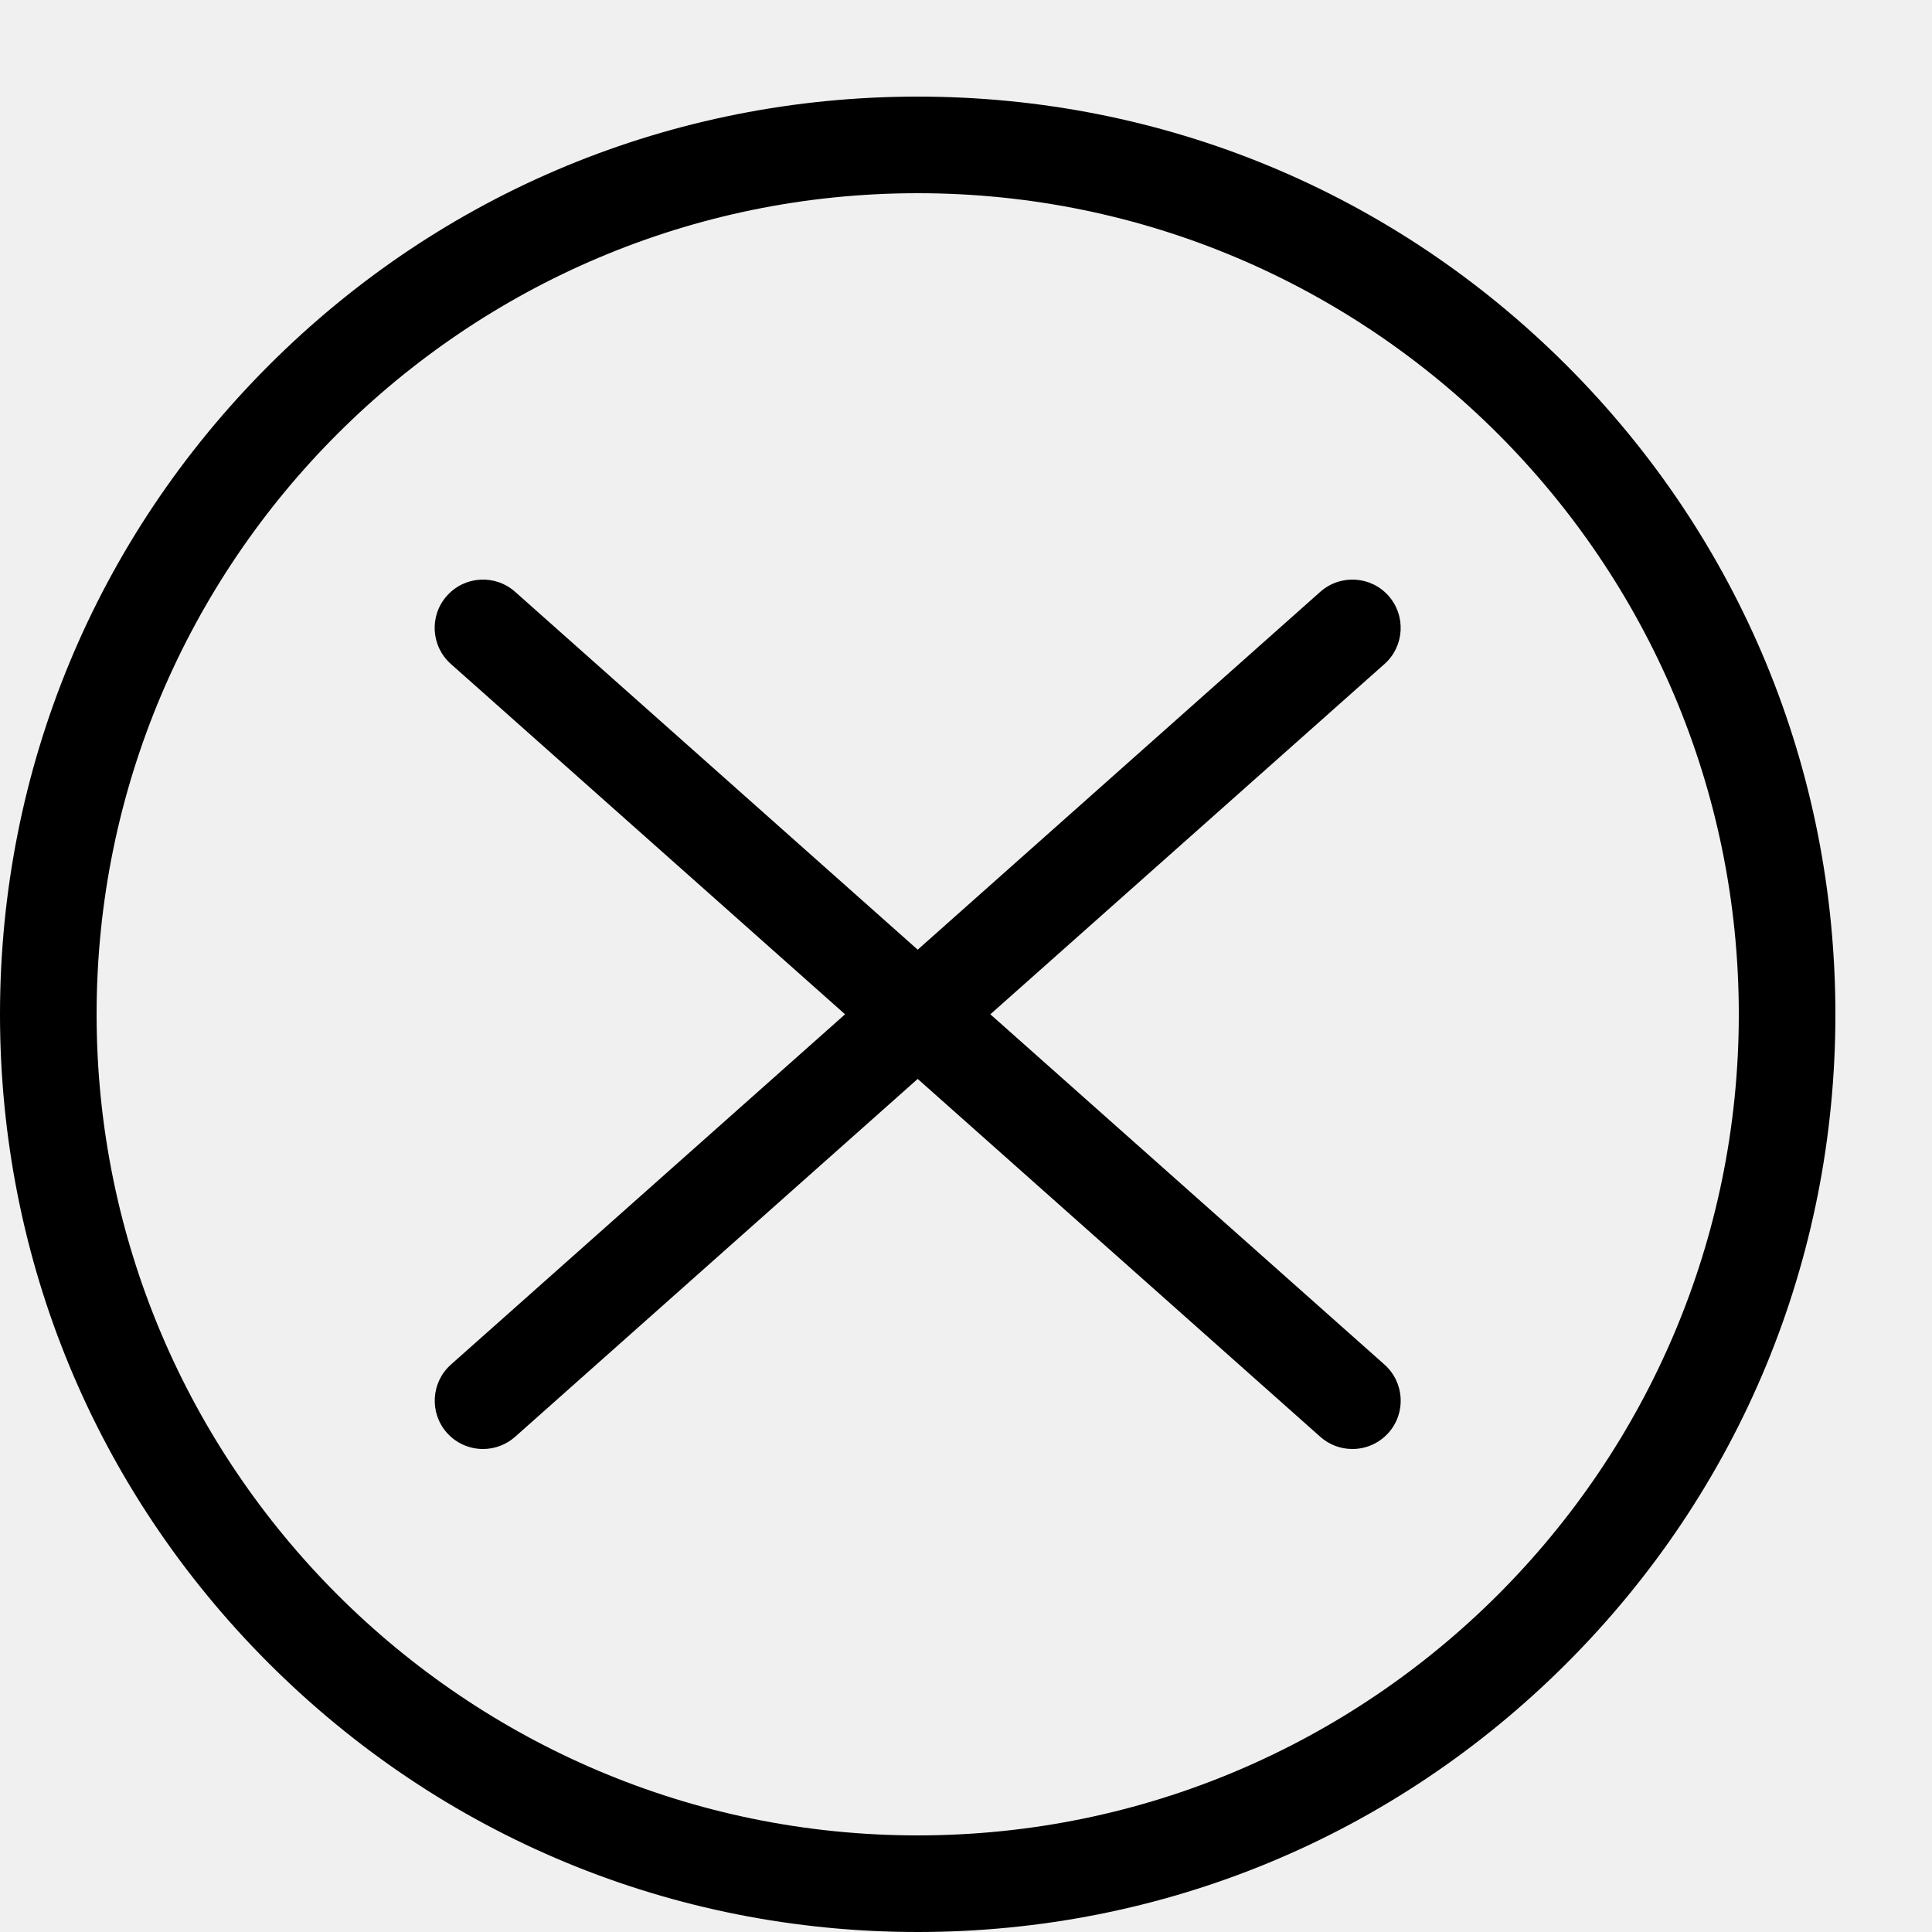
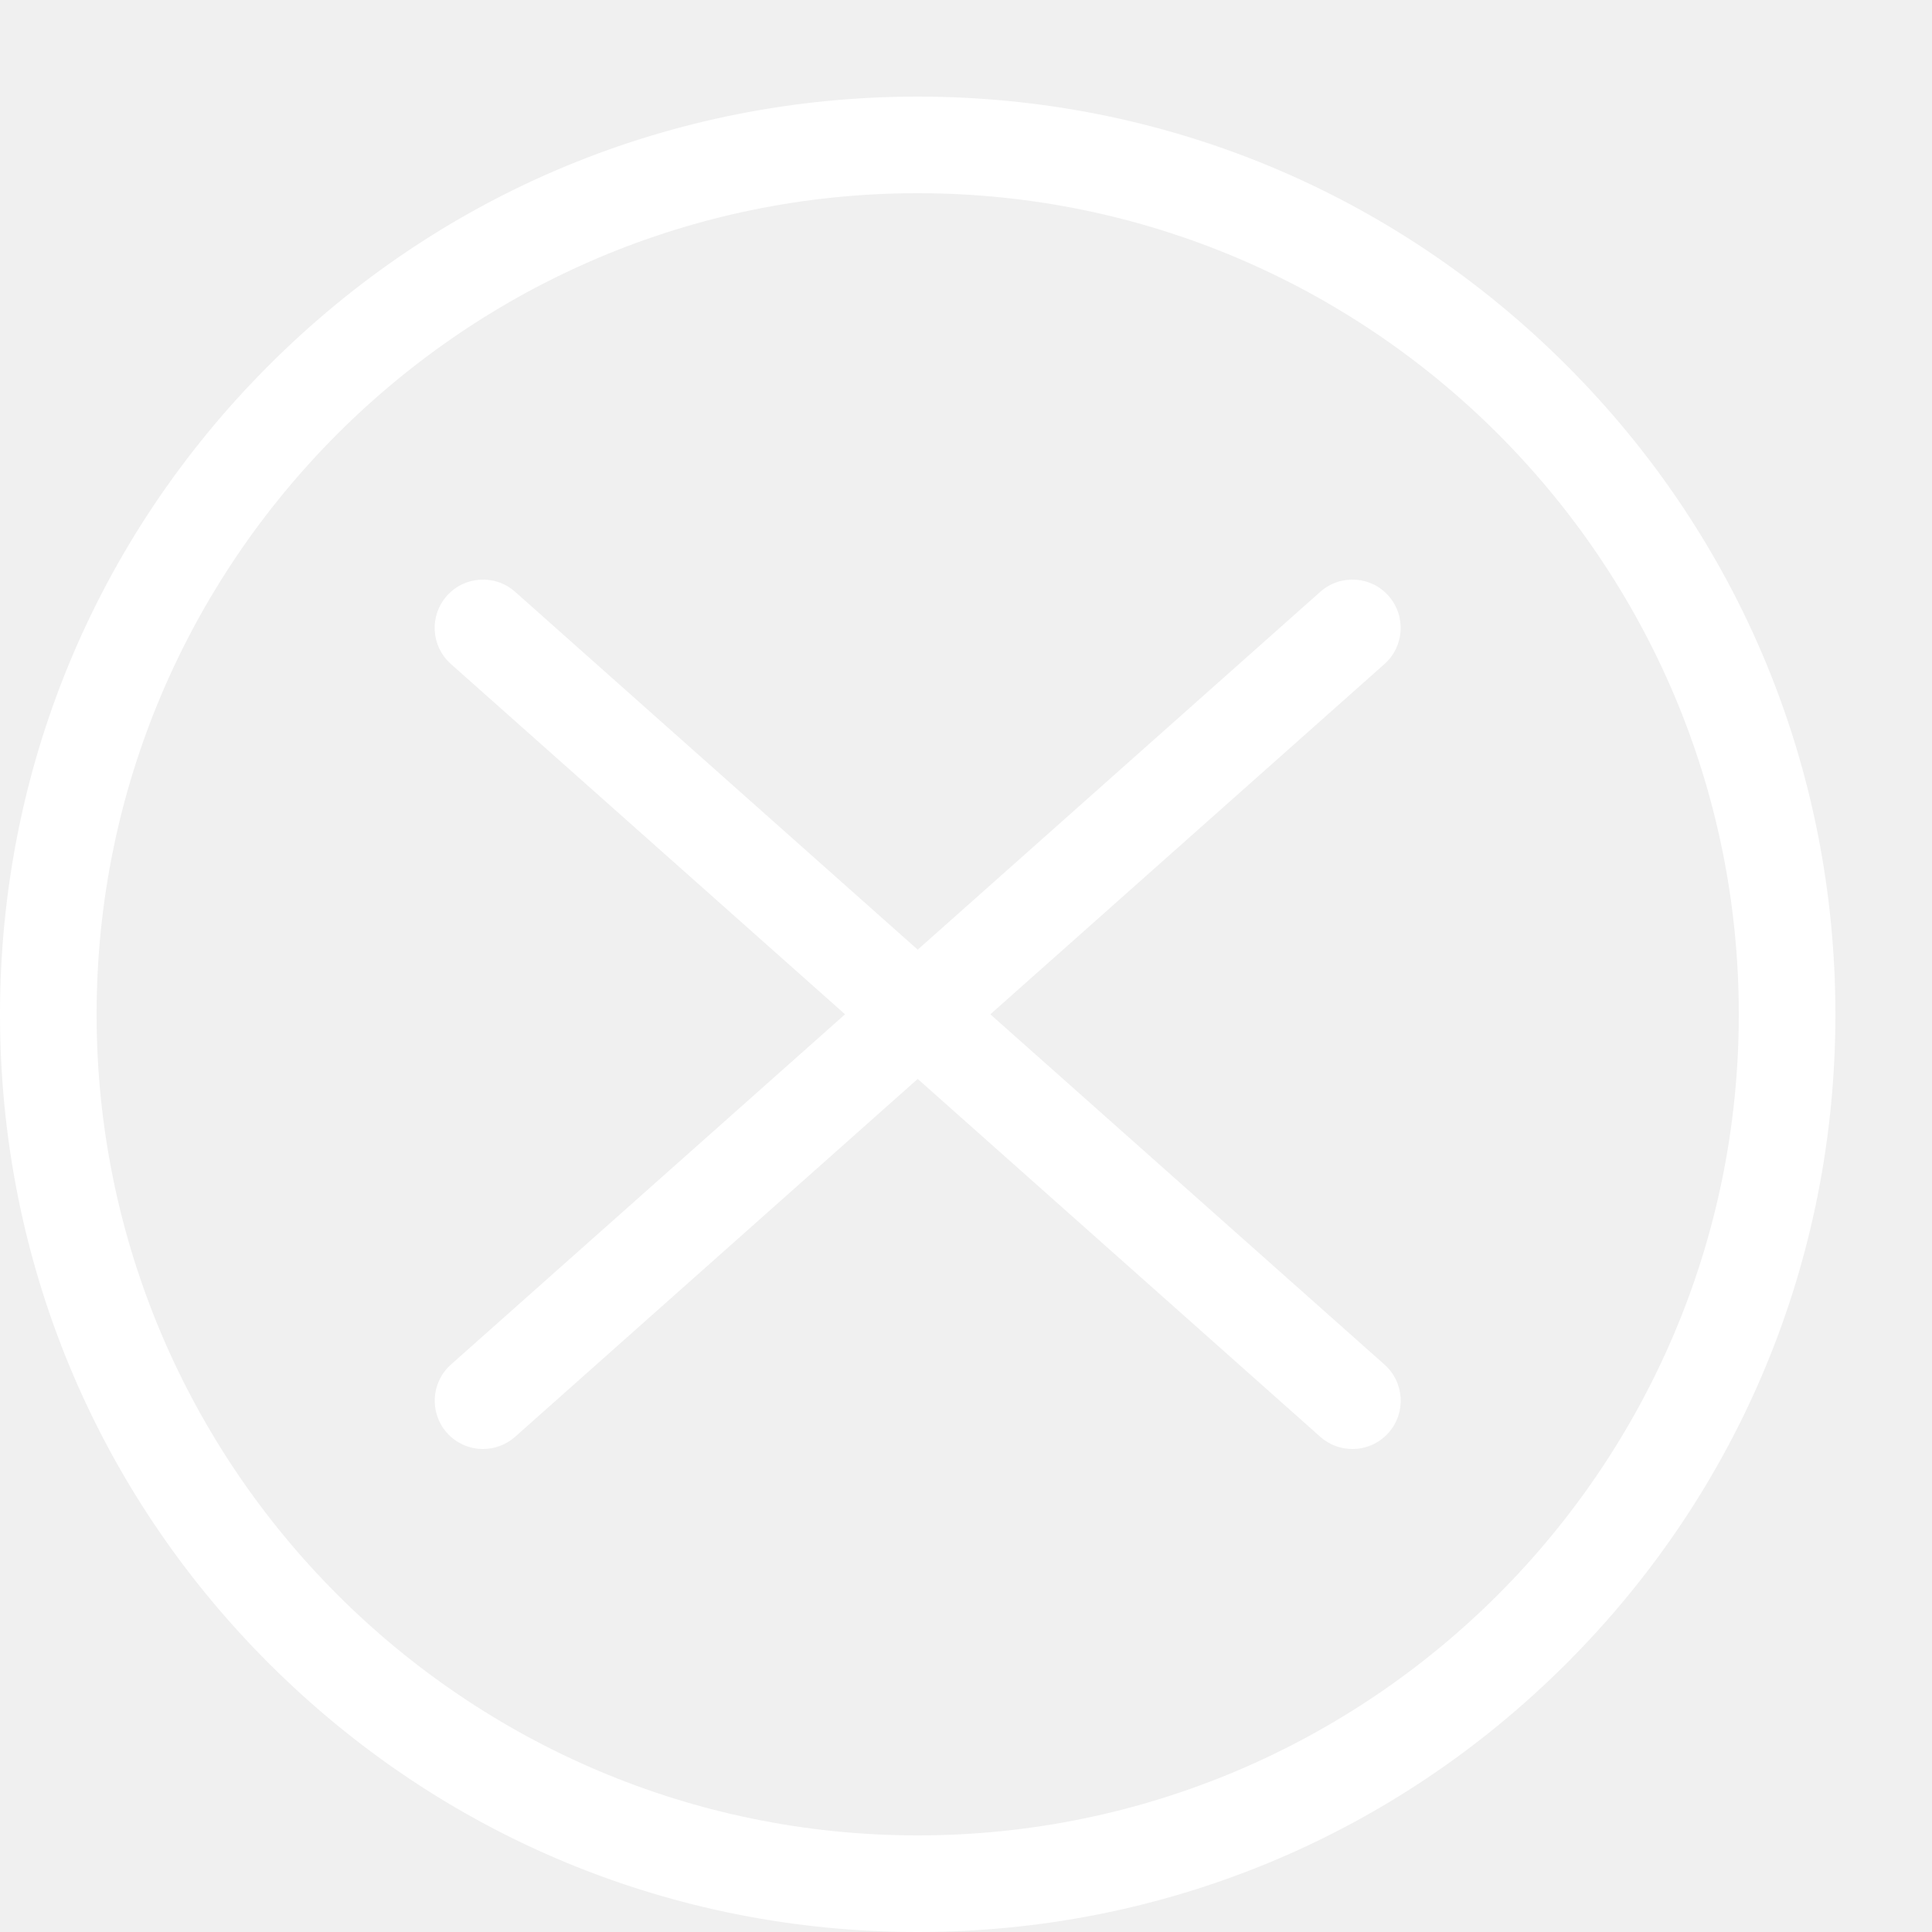
<svg xmlns="http://www.w3.org/2000/svg" version="1.1" width="20" height="20" viewBox="0 0 20 20">
-   <path fill="#000000" d="M14.332 14.126l-4.080-3.626 4.080-3.626c0.206-0.183 0.225-0.499 0.042-0.706s-0.499-0.225-0.706-0.042l-4.168 3.705-4.168-3.705c-0.206-0.183-0.522-0.165-0.706 0.042s-0.165 0.522 0.042 0.706l4.080 3.626-4.080 3.626c-0.206 0.183-0.225 0.499-0.042 0.706 0.099 0.111 0.236 0.168 0.374 0.168 0.118 0 0.237-0.042 0.332-0.126l4.168-3.705 4.168 3.705c0.095 0.085 0.214 0.126 0.332 0.126 0.138 0 0.275-0.057 0.374-0.168 0.183-0.206 0.165-0.522-0.042-0.706z" />
-   <path fill="#000000" d="M9.5 20c-2.538 0-4.923-0.988-6.718-2.782s-2.782-4.18-2.782-6.717c0-2.538 0.988-4.923 2.782-6.718s4.18-2.783 6.718-2.783c2.538 0 4.923 0.988 6.718 2.783s2.782 4.18 2.782 6.718-0.988 4.923-2.782 6.717c-1.794 1.794-4.18 2.782-6.718 2.782zM9.5 2c-4.687 0-8.5 3.813-8.5 8.5s3.813 8.5 8.5 8.5 8.5-3.813 8.5-8.5-3.813-8.5-8.5-8.5z" />
+   <path fill="#FFF" d="M14.332 14.126l-4.080-3.626 4.080-3.626c0.206-0.183 0.225-0.499 0.042-0.706s-0.499-0.225-0.706-0.042l-4.168 3.705-4.168-3.705c-0.206-0.183-0.522-0.165-0.706 0.042s-0.165 0.522 0.042 0.706l4.080 3.626-4.080 3.626c-0.206 0.183-0.225 0.499-0.042 0.706 0.099 0.111 0.236 0.168 0.374 0.168 0.118 0 0.237-0.042 0.332-0.126l4.168-3.705 4.168 3.705c0.095 0.085 0.214 0.126 0.332 0.126 0.138 0 0.275-0.057 0.374-0.168 0.183-0.206 0.165-0.522-0.042-0.706z" />
+   <path fill="#FFF" d="M9.5 20c-2.538 0-4.923-0.988-6.718-2.782s-2.782-4.18-2.782-6.717c0-2.538 0.988-4.923 2.782-6.718s4.18-2.783 6.718-2.783c2.538 0 4.923 0.988 6.718 2.783s2.782 4.18 2.782 6.718-0.988 4.923-2.782 6.717c-1.794 1.794-4.18 2.782-6.718 2.782zM9.5 2c-4.687 0-8.5 3.813-8.5 8.5s3.813 8.5 8.5 8.5 8.5-3.813 8.5-8.5-3.813-8.5-8.5-8.5z" />
</svg>
